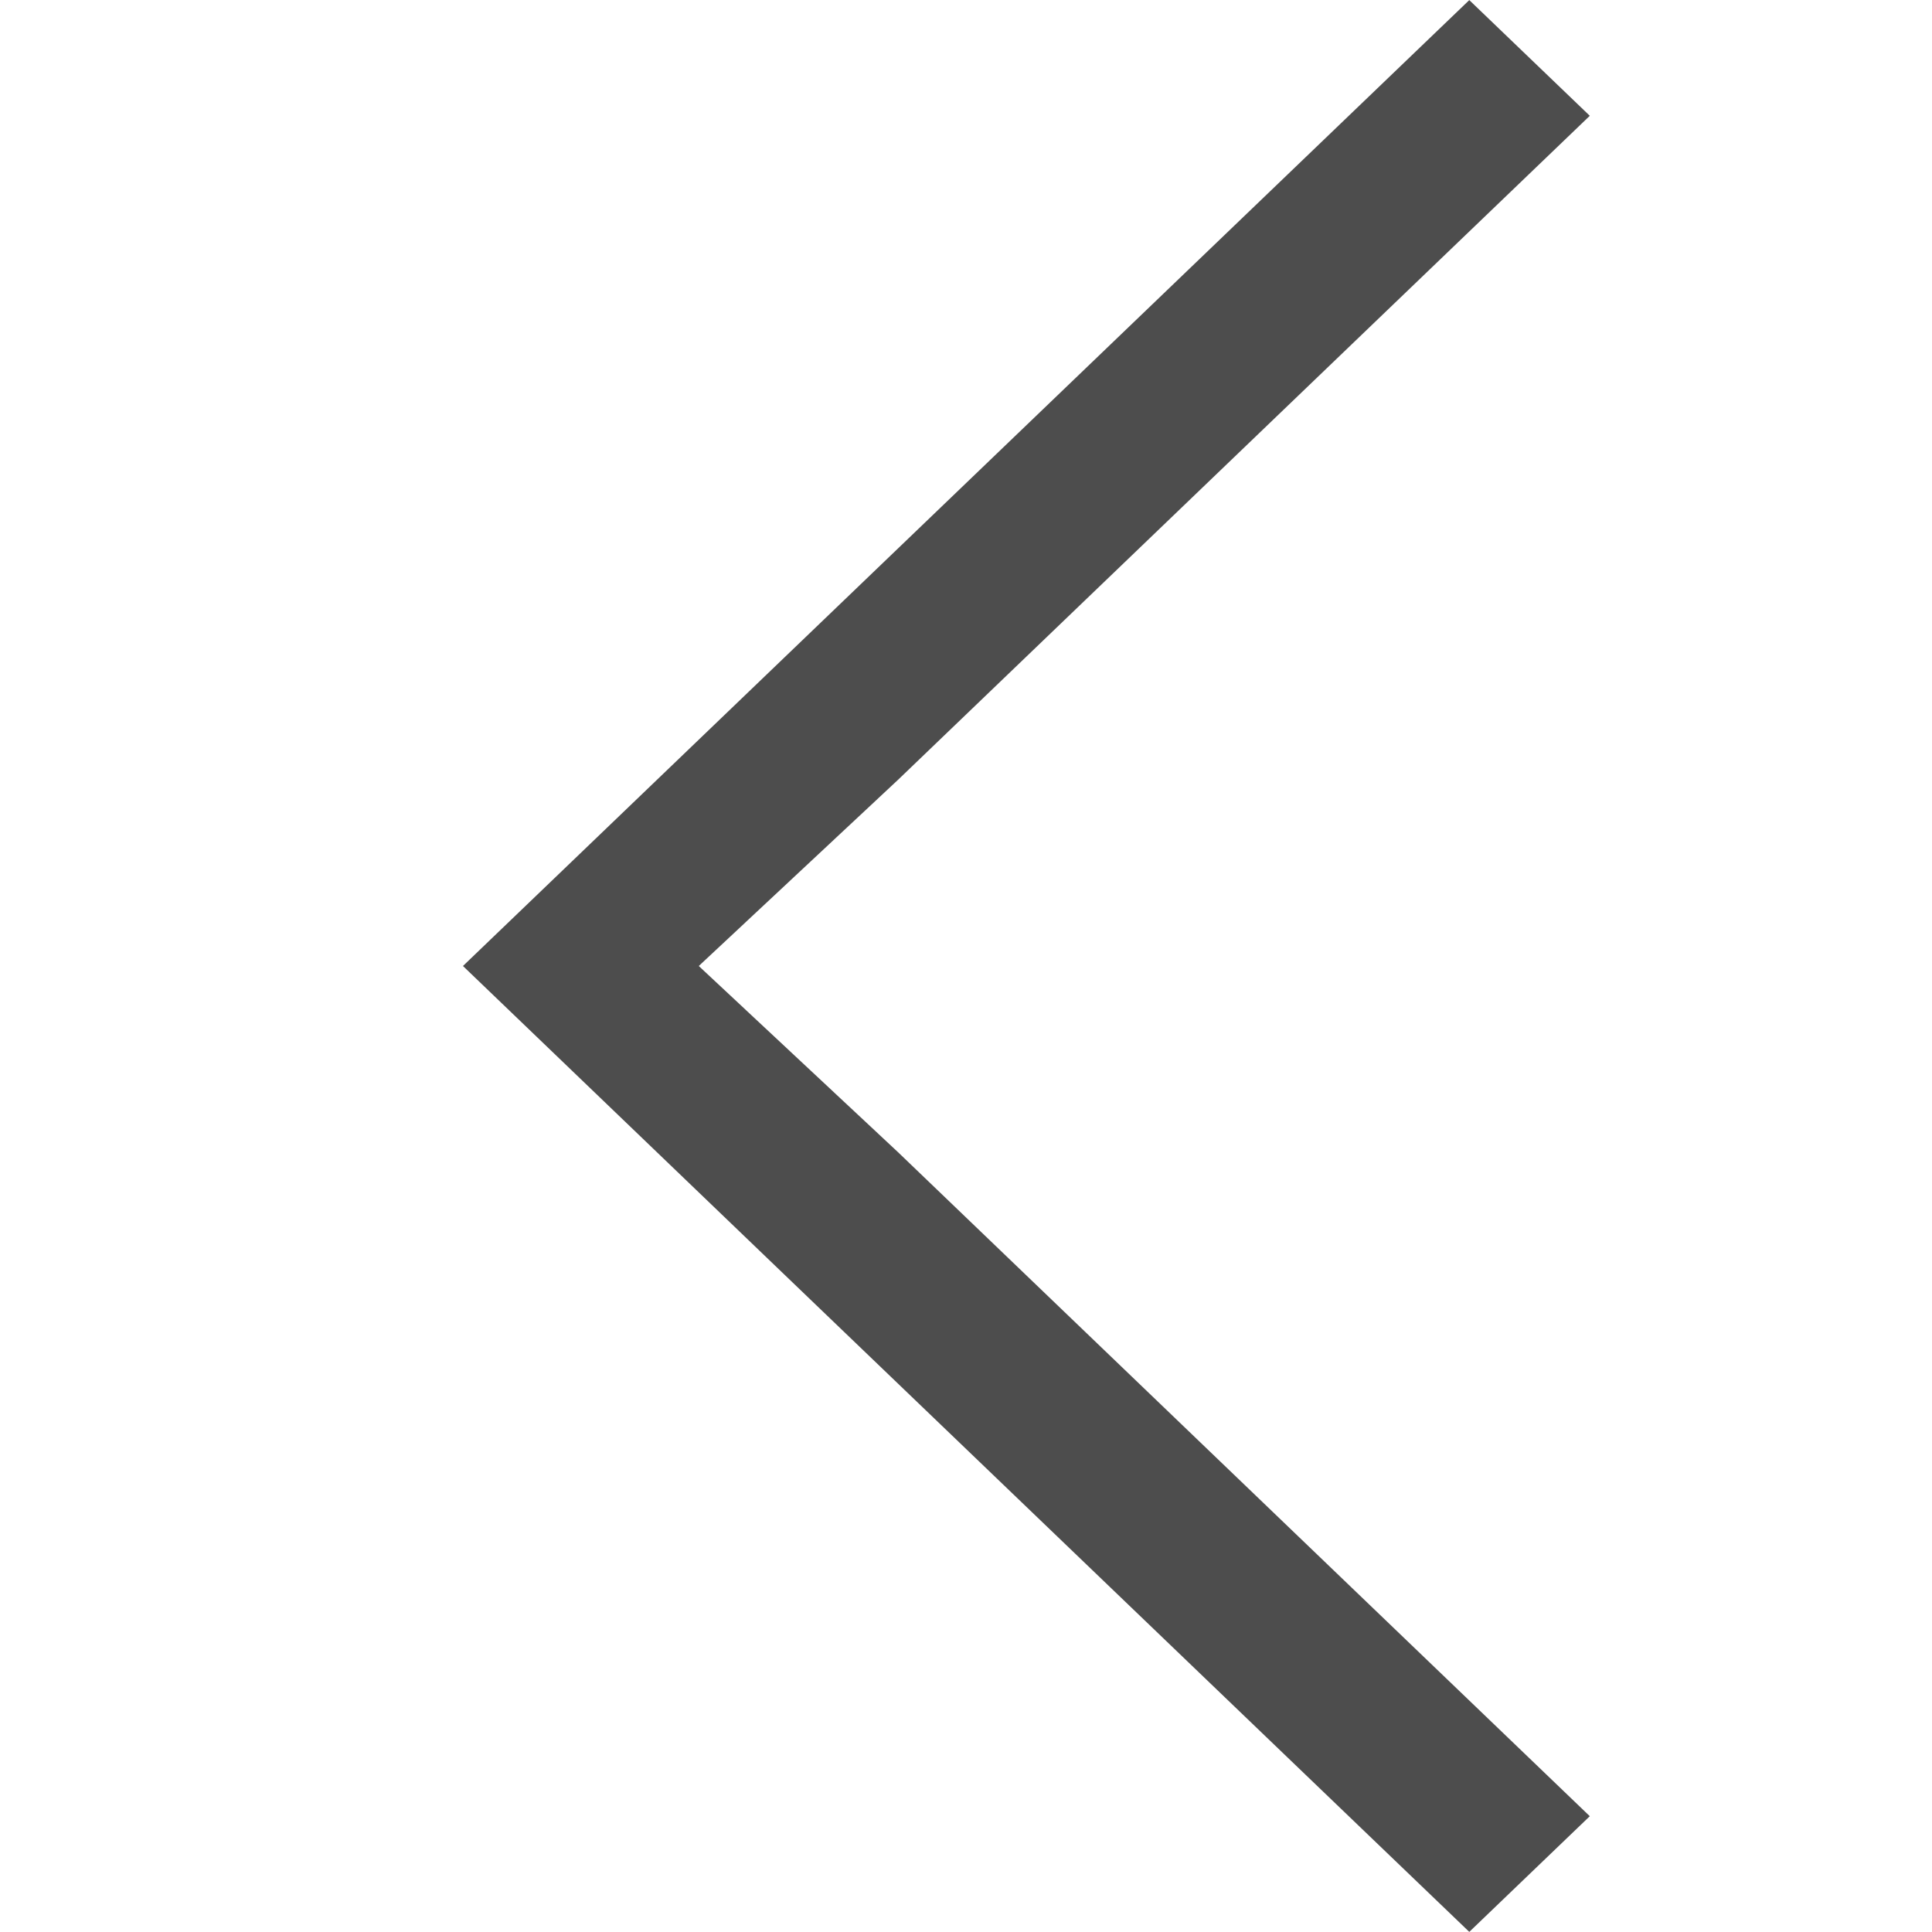
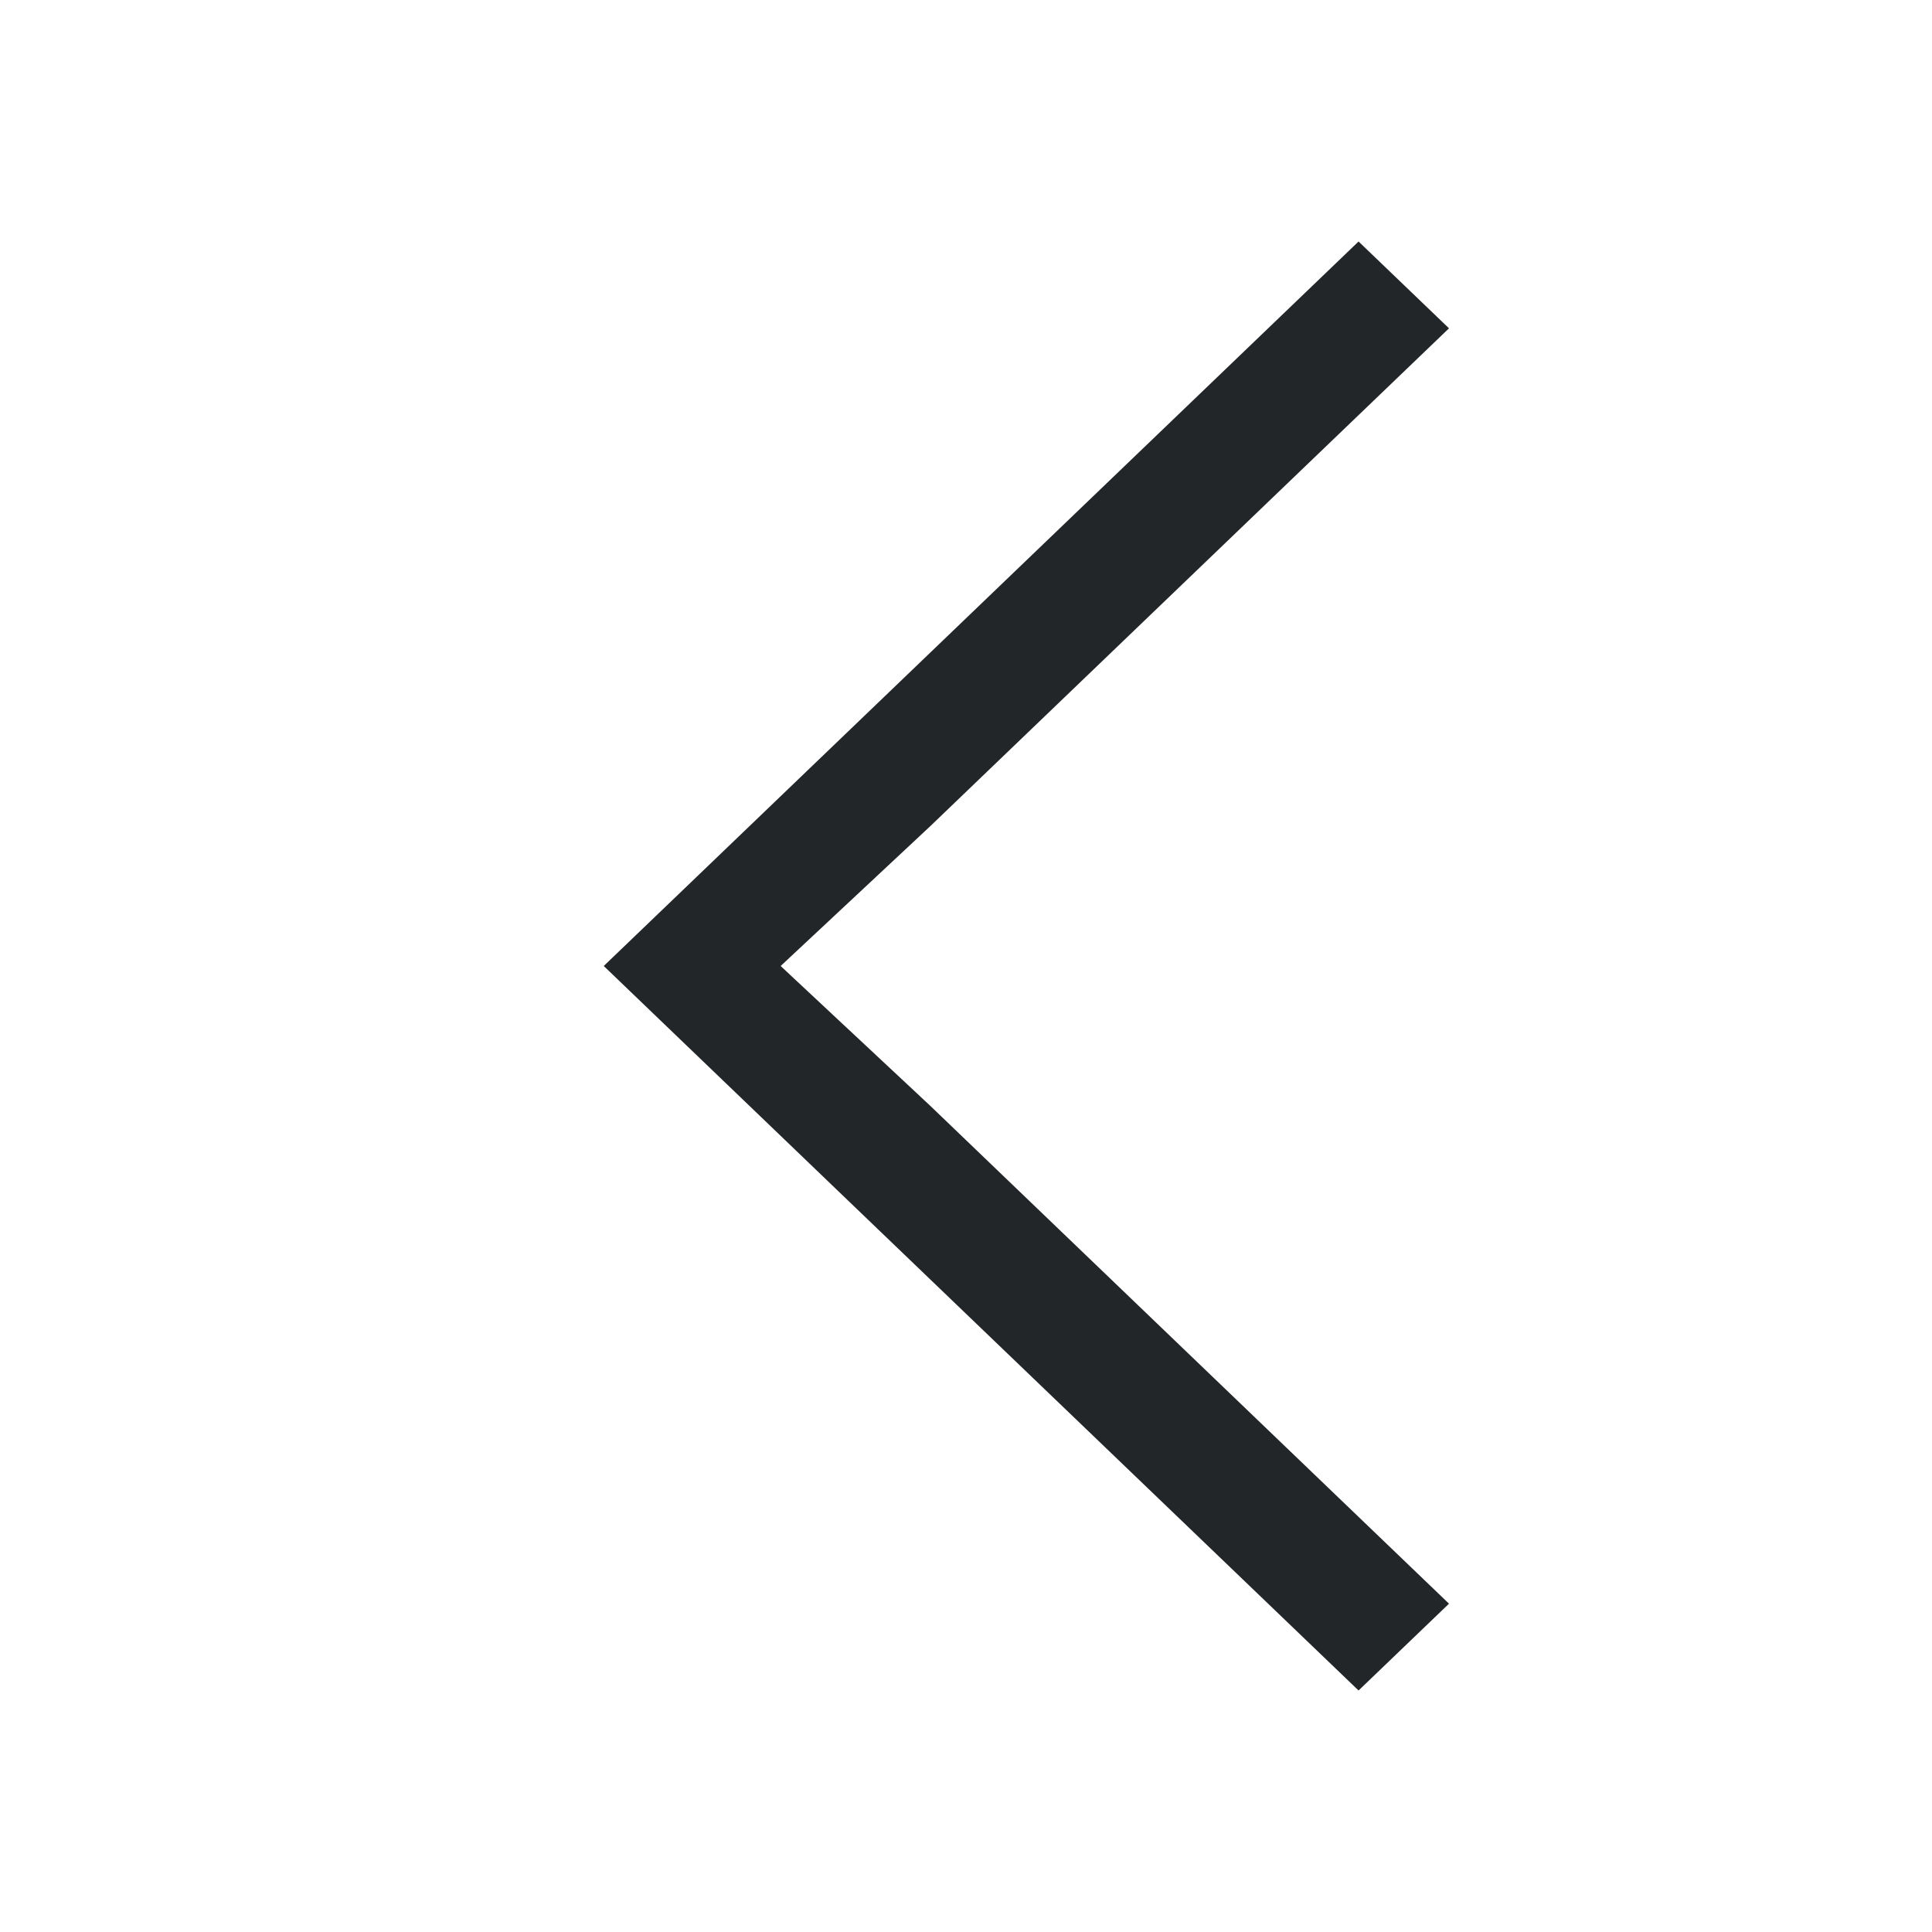
- <svg xmlns="http://www.w3.org/2000/svg" viewBox="0 0 16 16" version="1.1" id="svg6">
+ <svg xmlns="http://www.w3.org/2000/svg" viewBox="0 0 16 16">
  <defs id="defs3051">
    <style type="text/css" id="current-color-scheme">
      .ColorScheme-Text {
-         color:#4d4d4d;
+         color:#232629;
      }
      </style>
  </defs>
-   <path style="color:#4d4d4d;fill:currentColor;fill-opacity:1;stroke:none;stroke-width:1.333" d="M 3.834,8 12.168,8.4863611e-4 13.166,0.959 7.436,6.459 5.787,8 7.436,9.541 13.166,15.041 12.168,15.999 6.438,10.5 Z" class="ColorScheme-Text" id="path4" />
+   <path style="fill:currentColor;fill-opacity:1;stroke:none" d="m5 8l6.251-6 .749.719-4.298 4.125-1.237 1.156 1.237 1.156 4.298 4.125-.749.719-4.298-4.125z" class="ColorScheme-Text" />
</svg>
